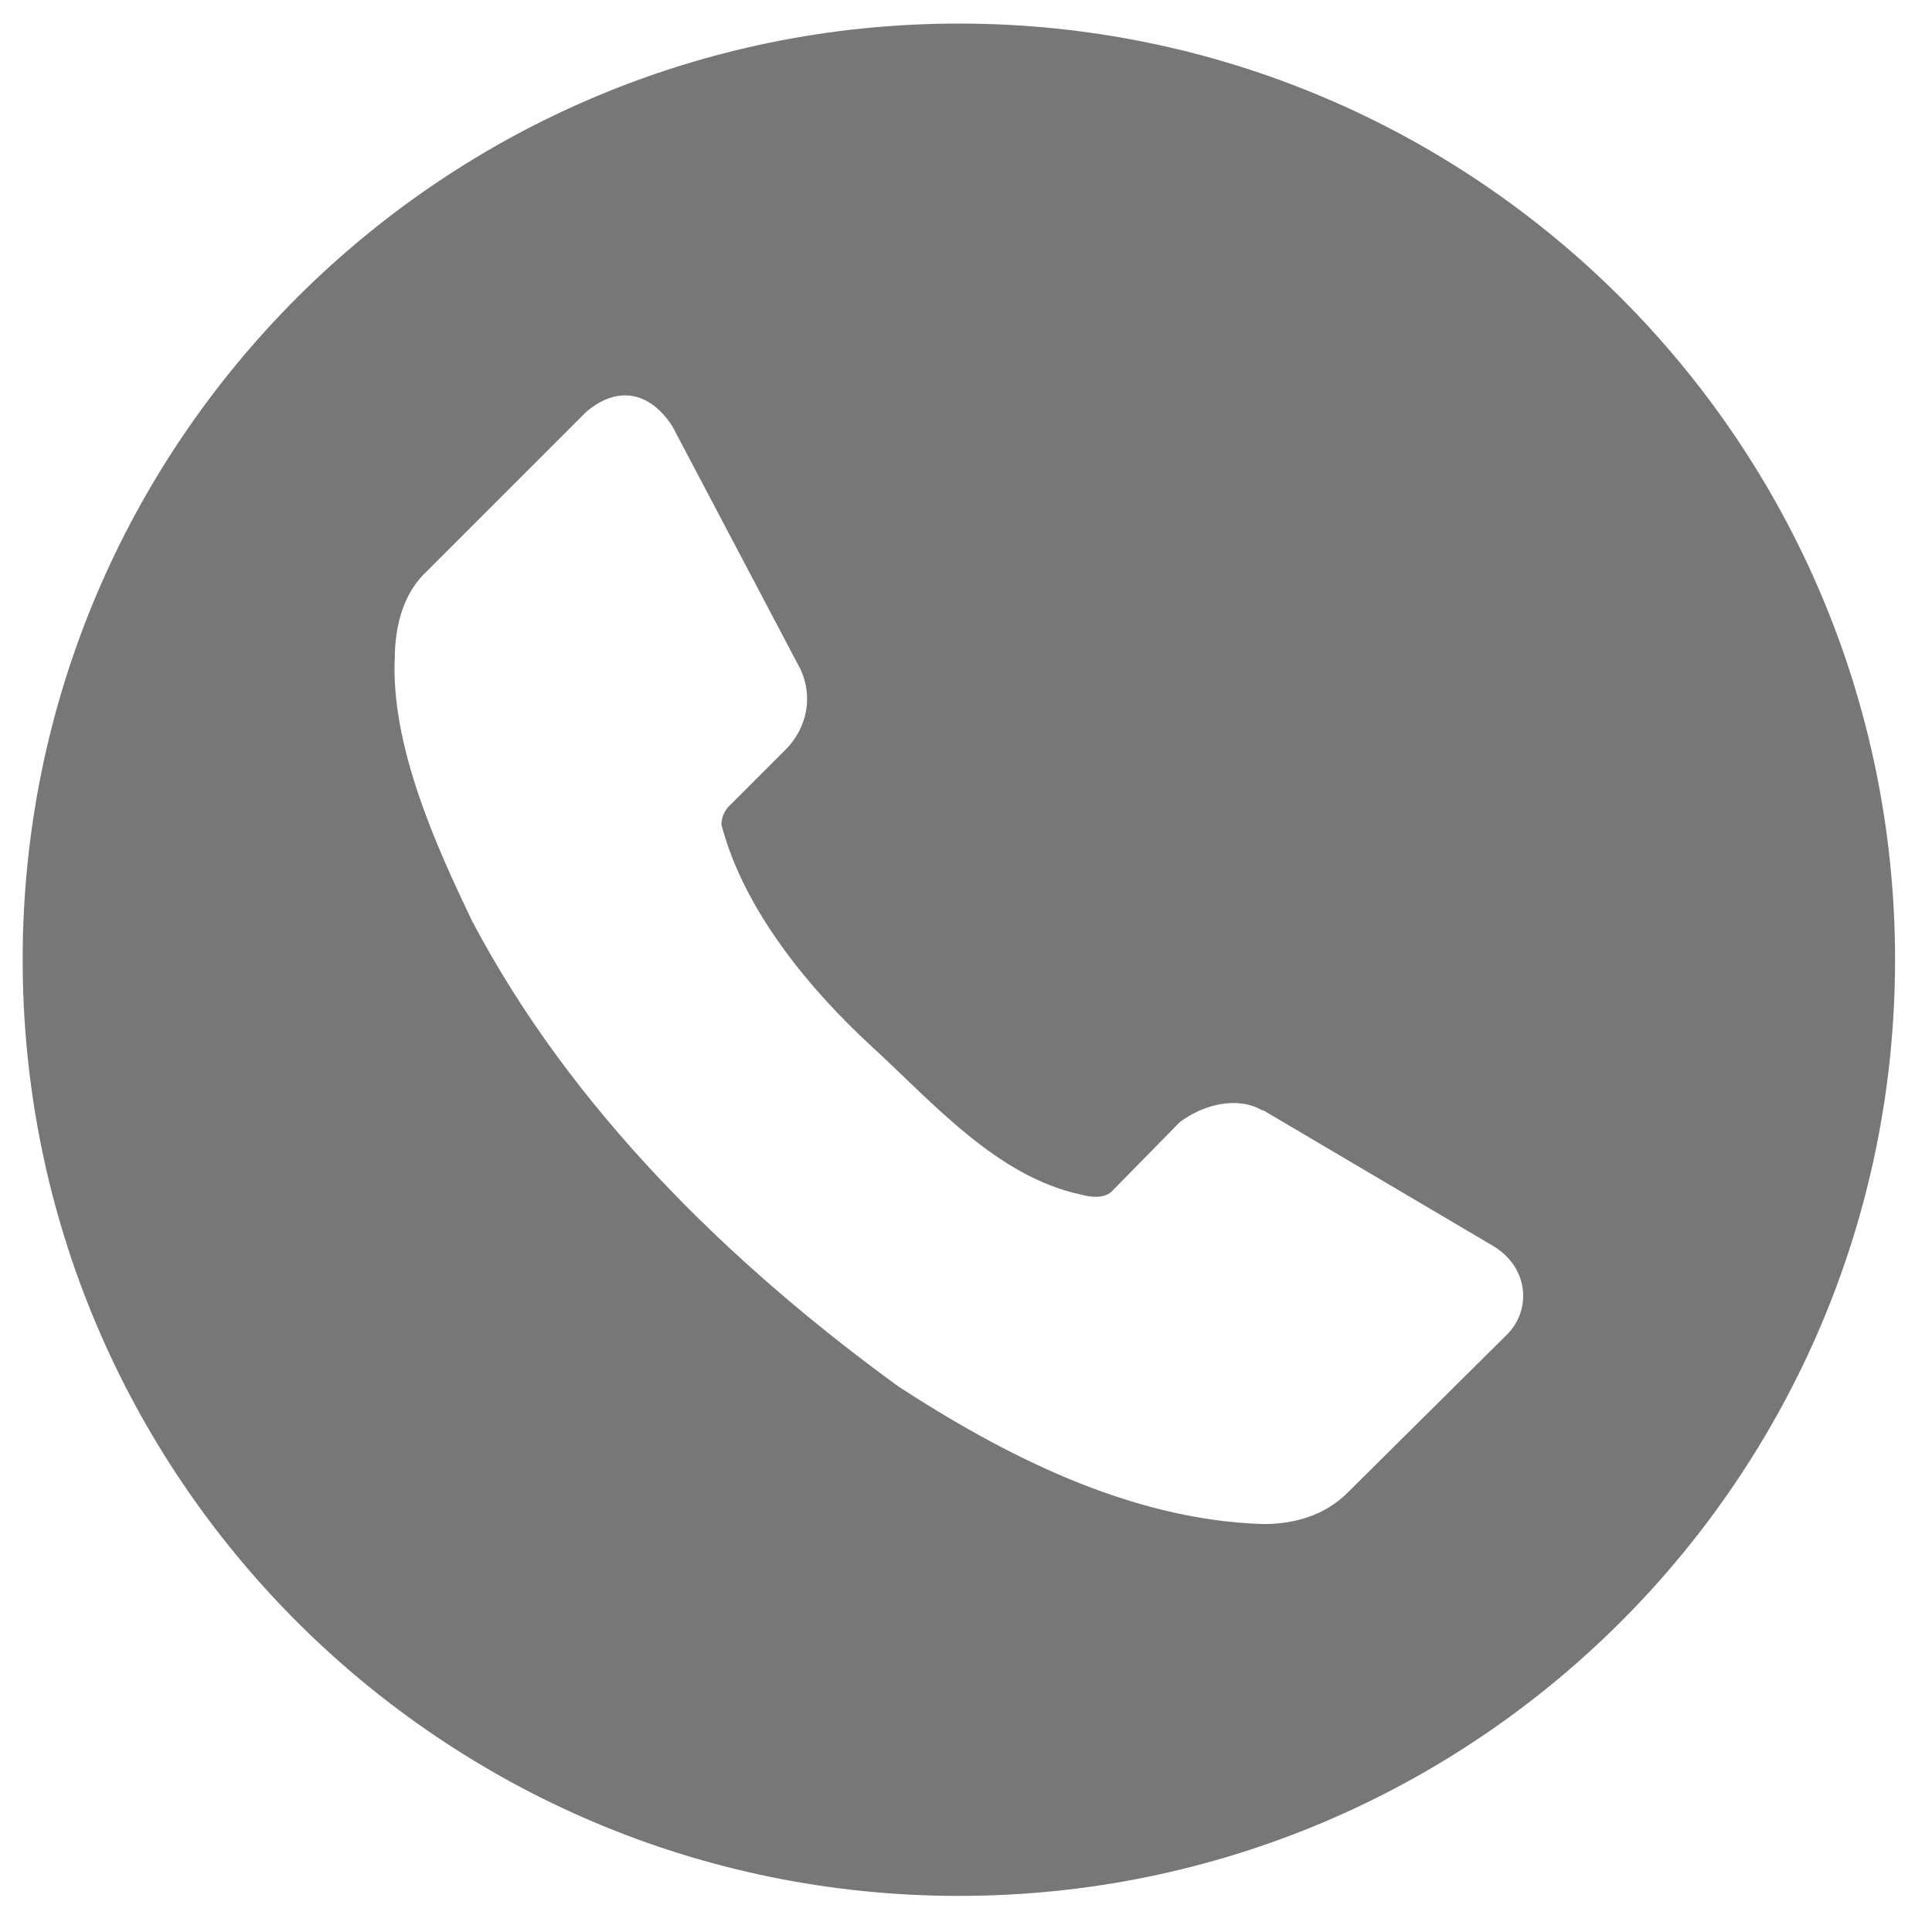
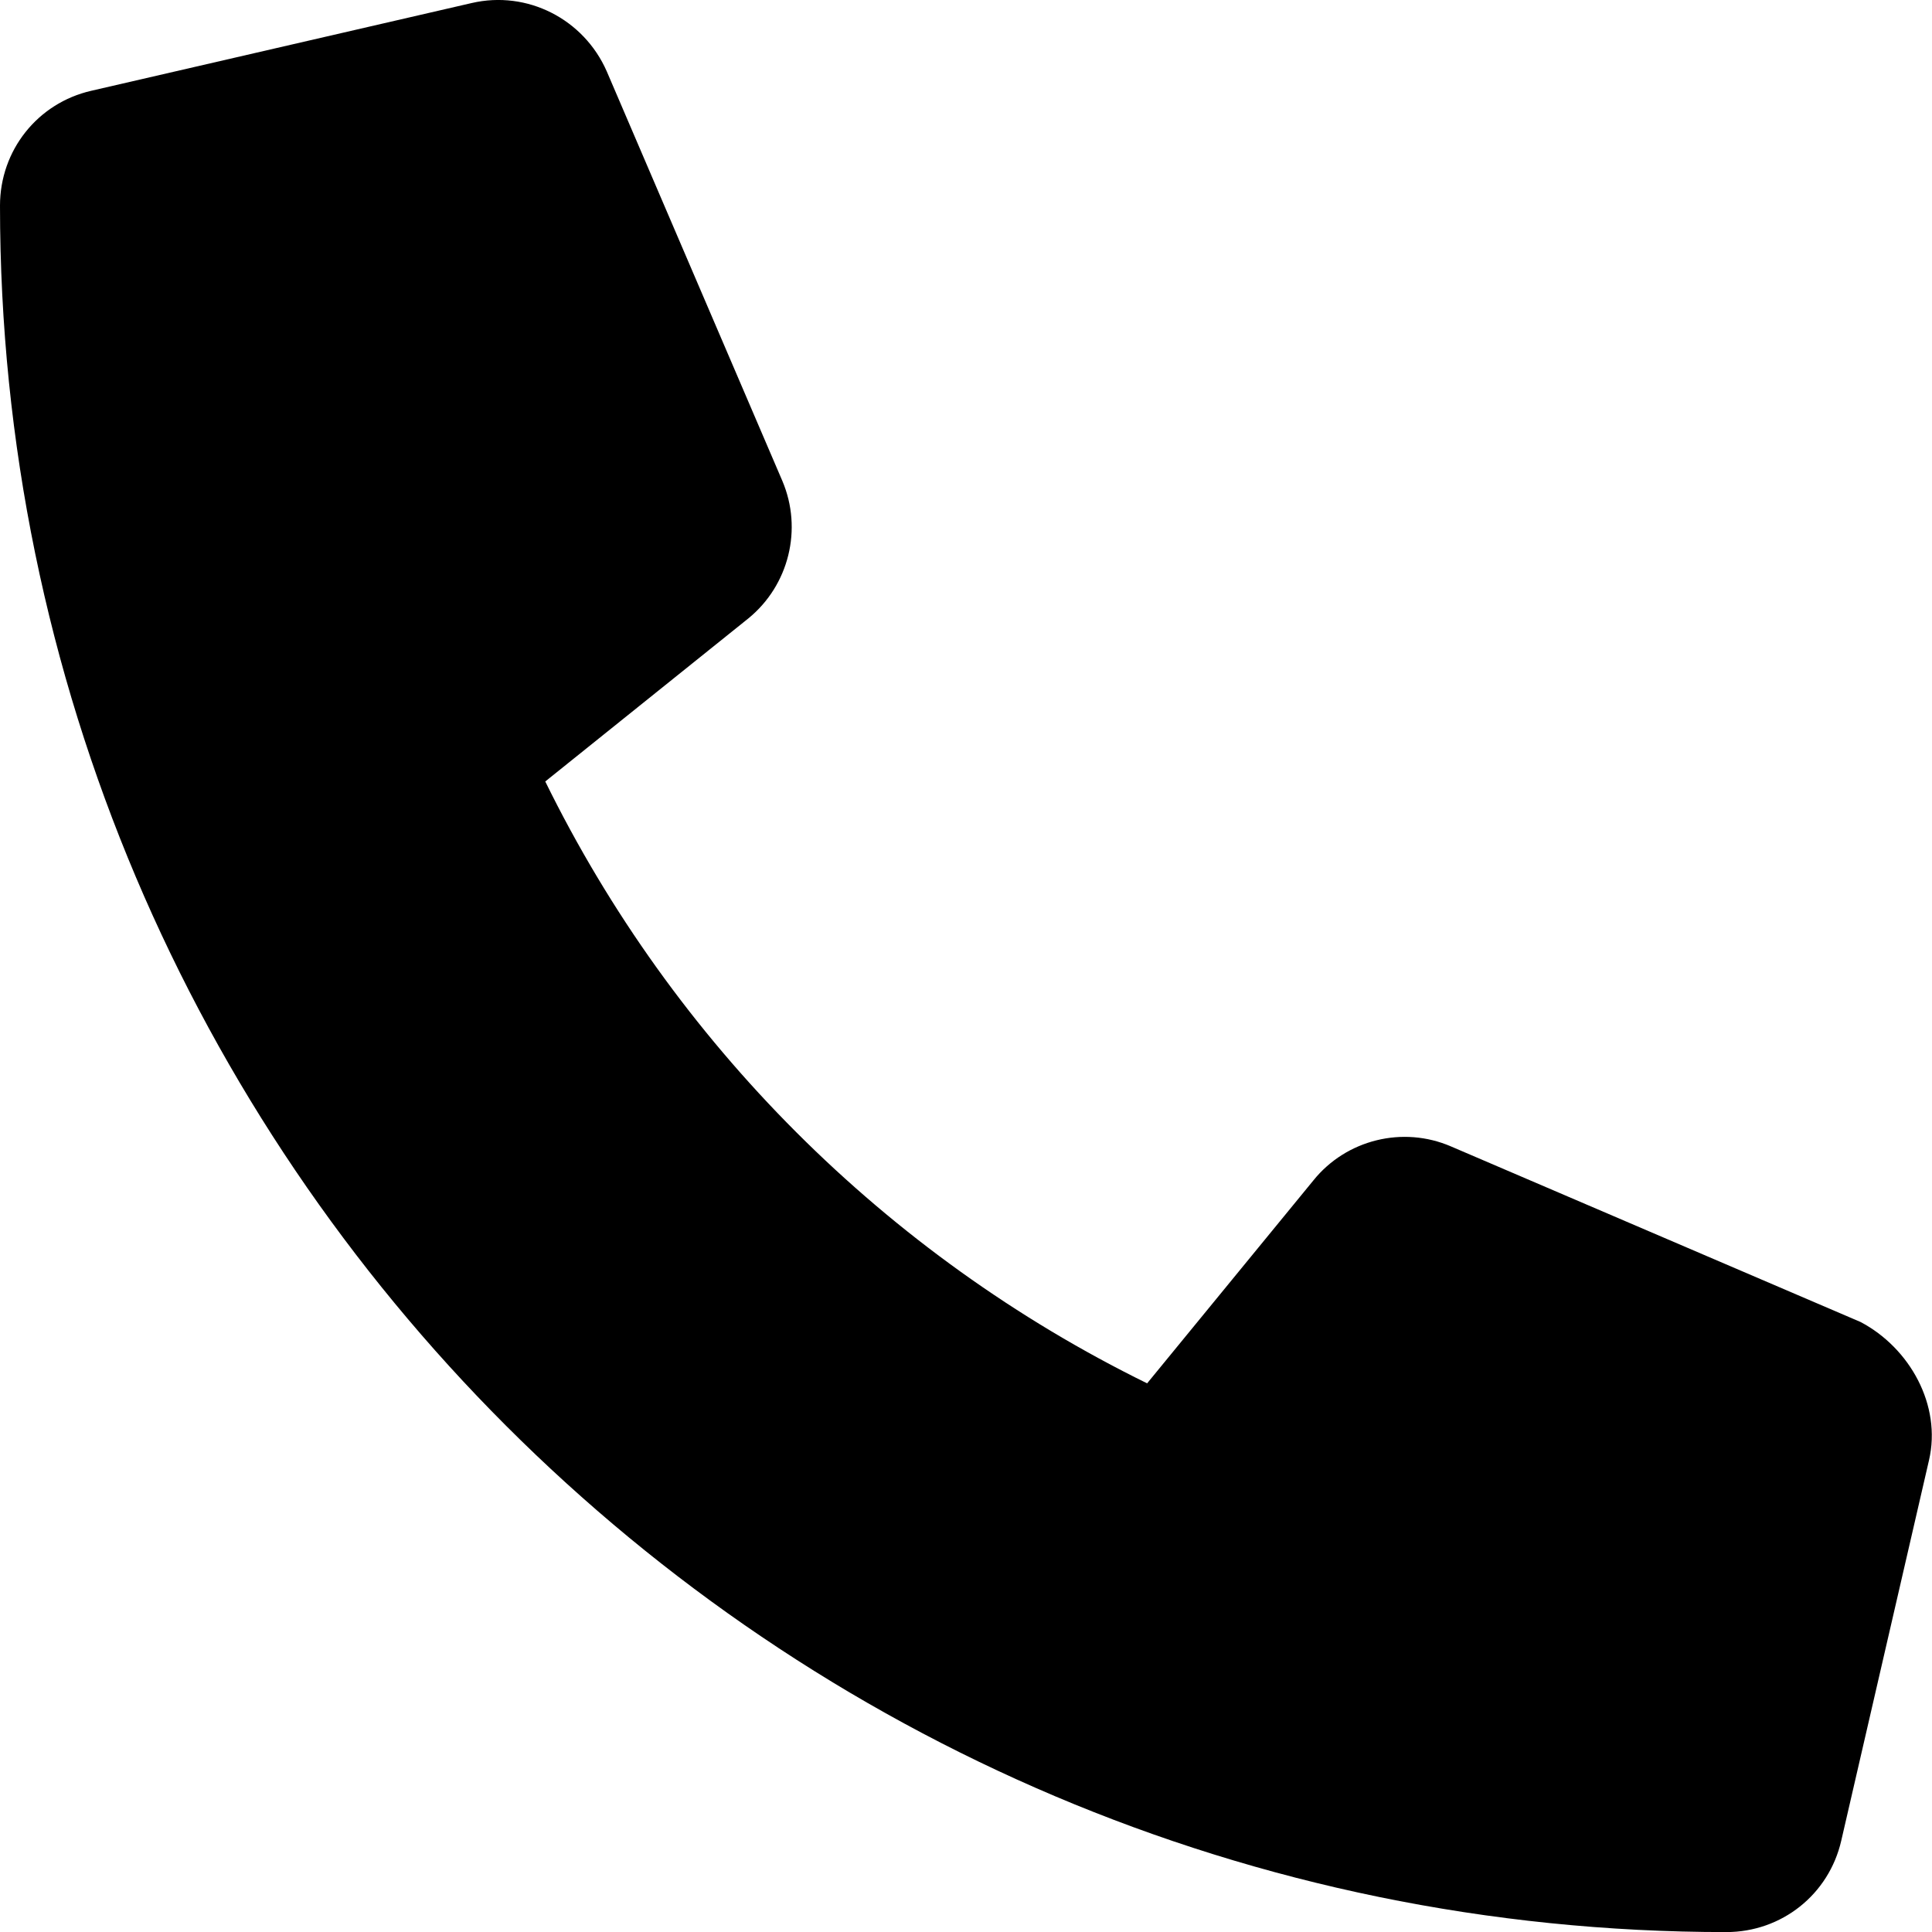
- <svg xmlns="http://www.w3.org/2000/svg" width="41" height="41" viewBox="0 0 41 41" fill="none">
-   <path d="M20.349 0.5C9.376 0.5 0.481 9.395 0.481 20.367C0.481 31.34 9.376 40.234 20.349 40.234C31.321 40.234 40.216 31.34 40.216 20.367C40.216 9.395 31.321 0.5 20.349 0.5ZM13.209 8.392C13.618 8.368 13.988 8.612 14.269 9.047L16.985 14.198C17.271 14.808 17.108 15.462 16.682 15.898L15.438 17.142C15.361 17.247 15.31 17.366 15.309 17.496C15.786 19.343 17.233 21.046 18.51 22.218C19.787 23.389 21.16 24.975 22.941 25.351C23.161 25.413 23.431 25.434 23.589 25.288L25.034 23.816C25.533 23.438 26.255 23.255 26.787 23.564H26.812L31.713 26.457C32.432 26.908 32.507 27.78 31.992 28.31L28.616 31.659C28.117 32.17 27.455 32.342 26.812 32.343C23.966 32.258 21.277 30.861 19.068 29.425C15.443 26.788 12.117 23.517 10.029 19.565C9.229 17.907 8.288 15.793 8.378 13.943C8.386 13.247 8.574 12.566 9.064 12.117L12.44 8.741C12.703 8.517 12.963 8.406 13.209 8.392Z" fill="#777777" />
+ <svg xmlns="http://www.w3.org/2000/svg" viewBox="0 0 512 512" aria-hidden="true" role="img" width="1em" height="1em" preserveAspectRatio="xMidYMid meet">
+   <path d="M511.2 387l-23.25 100.8c-3.266 14.25-15.79 24.22-30.46 24.22C205.2 512 0 306.8 0 54.5c0-14.66 9.969-27.2 24.22-30.45l100.8-23.25C139.7-2.602 154.7 5.018 160.8 18.92l46.52 108.5c5.438 12.78 1.77 27.67-8.98 36.45L144.5 207.1c33.98 69.22 90.26 125.5 159.5 159.5l44.08-53.8c8.688-10.78 23.69-14.51 36.47-8.975l108.5 46.51C506.1 357.2 514.6 372.4 511.2 387z" />
</svg>
